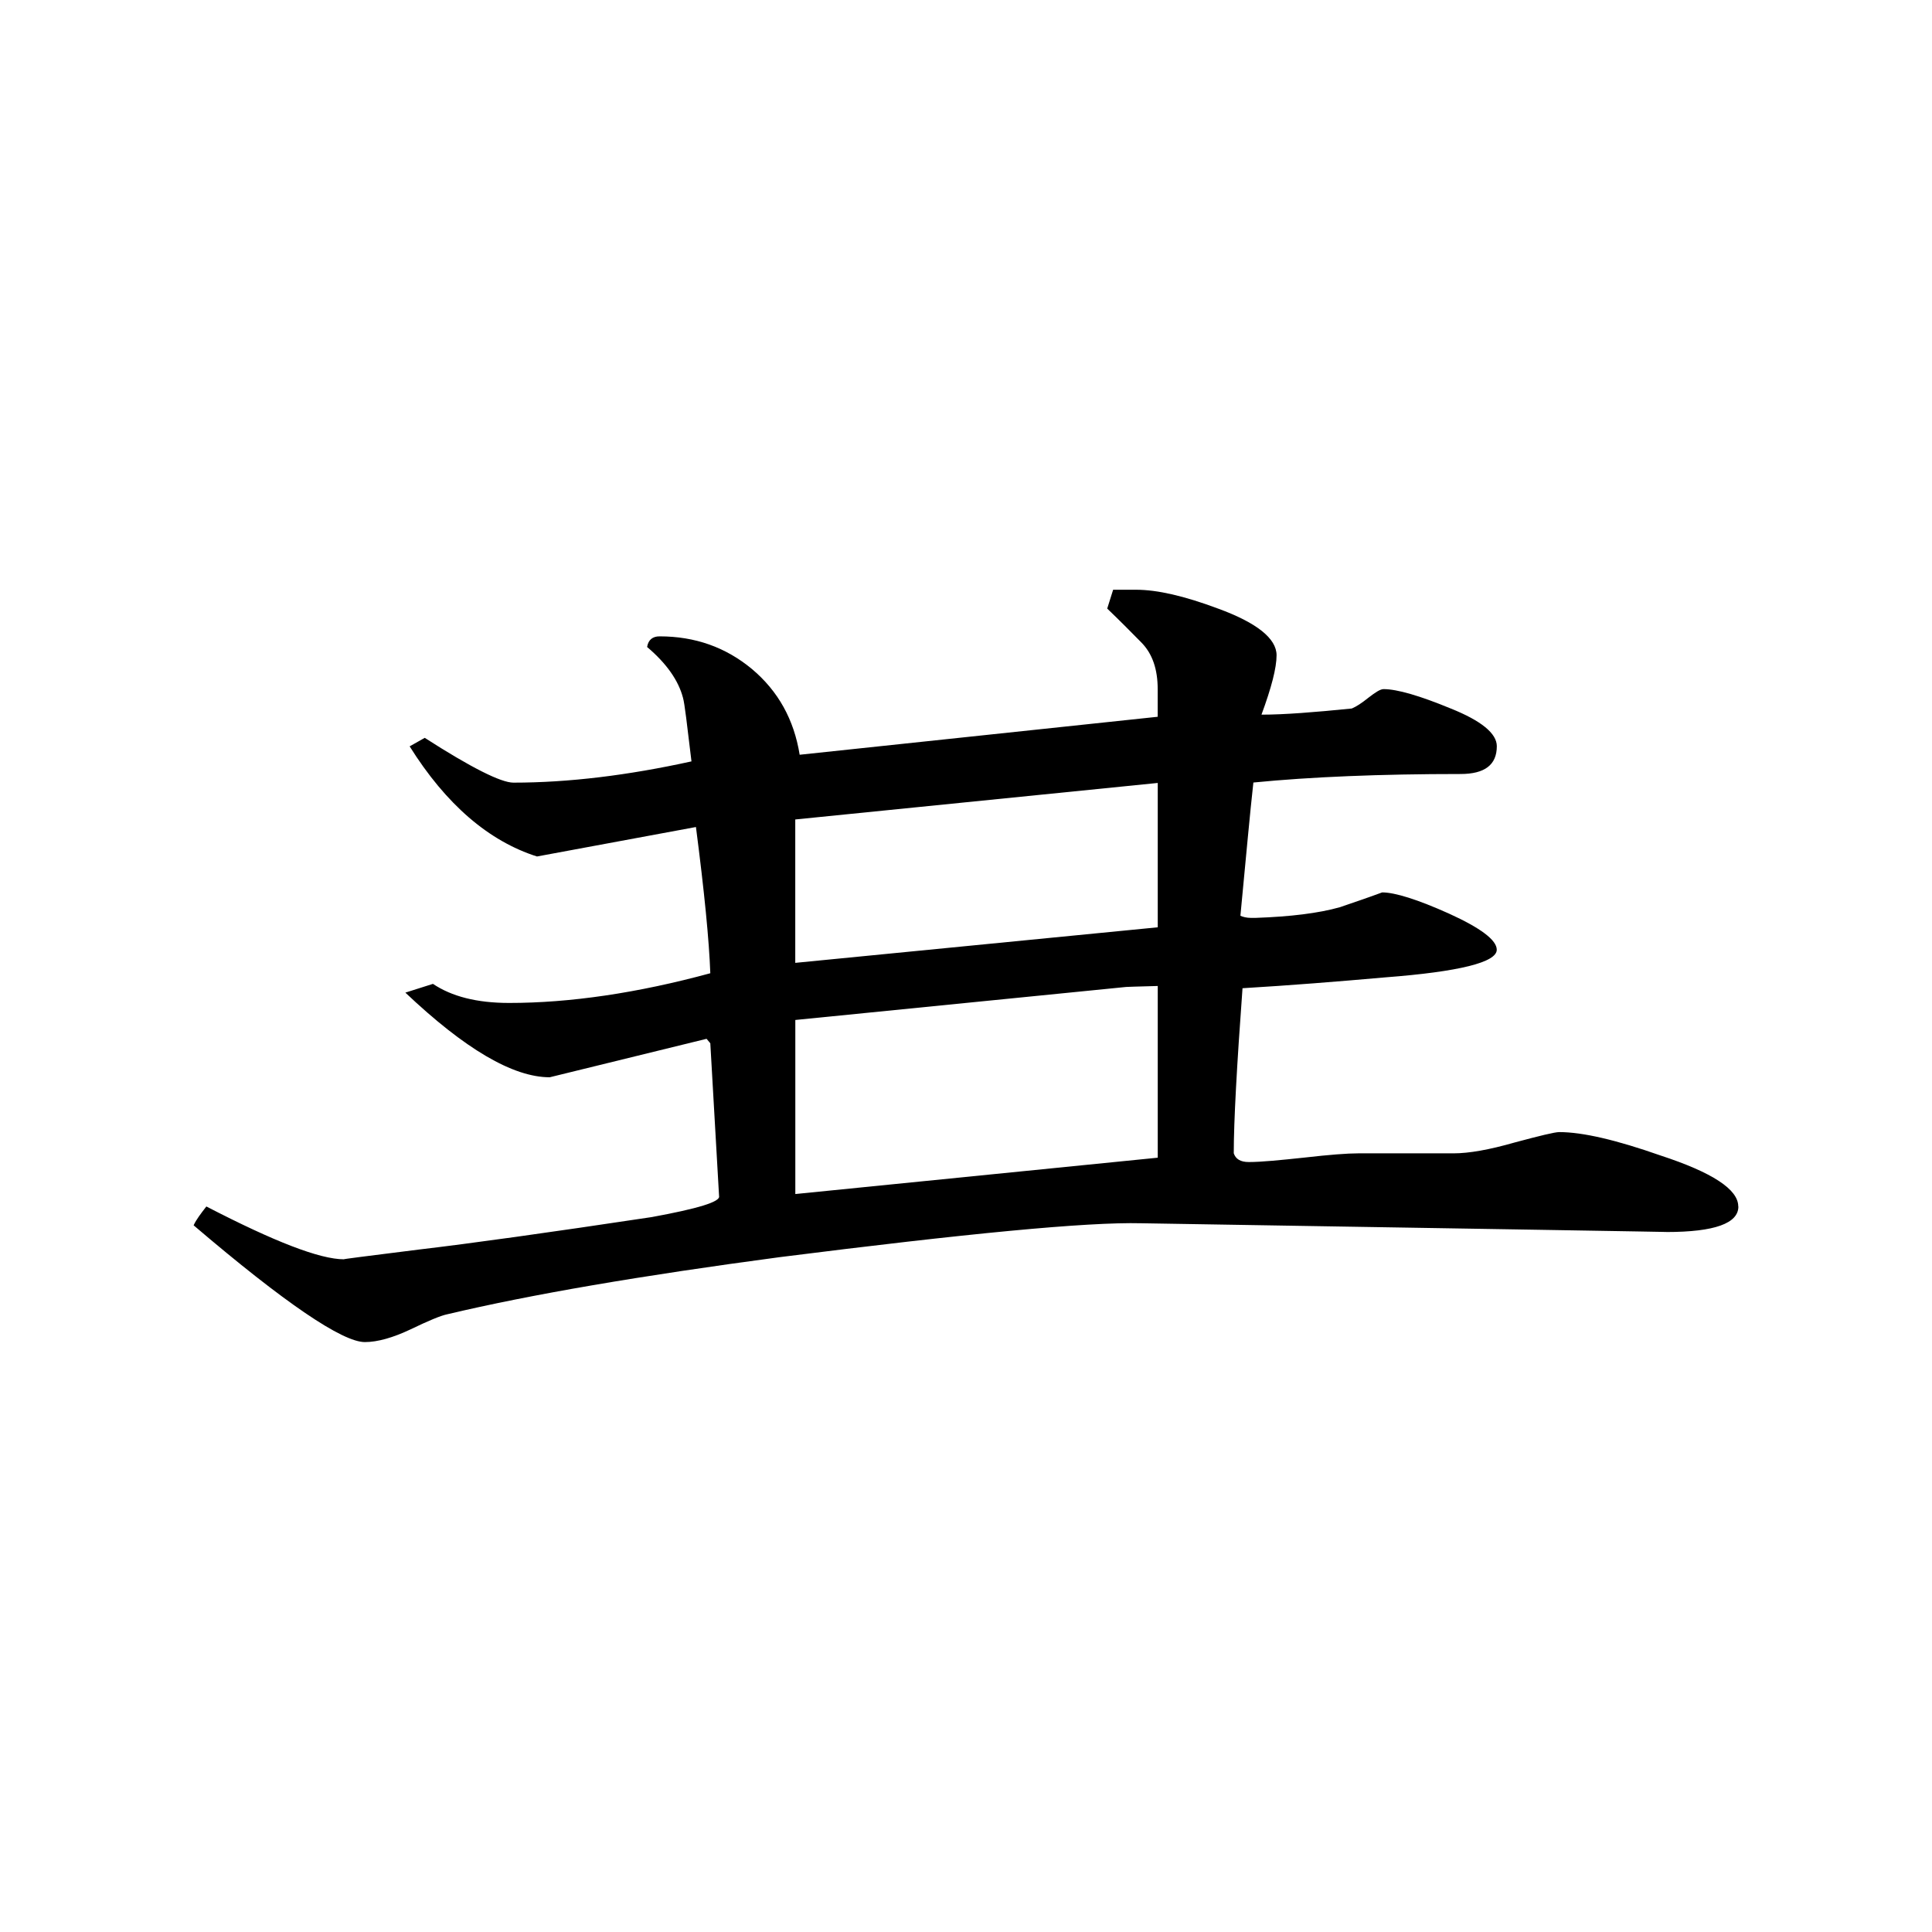
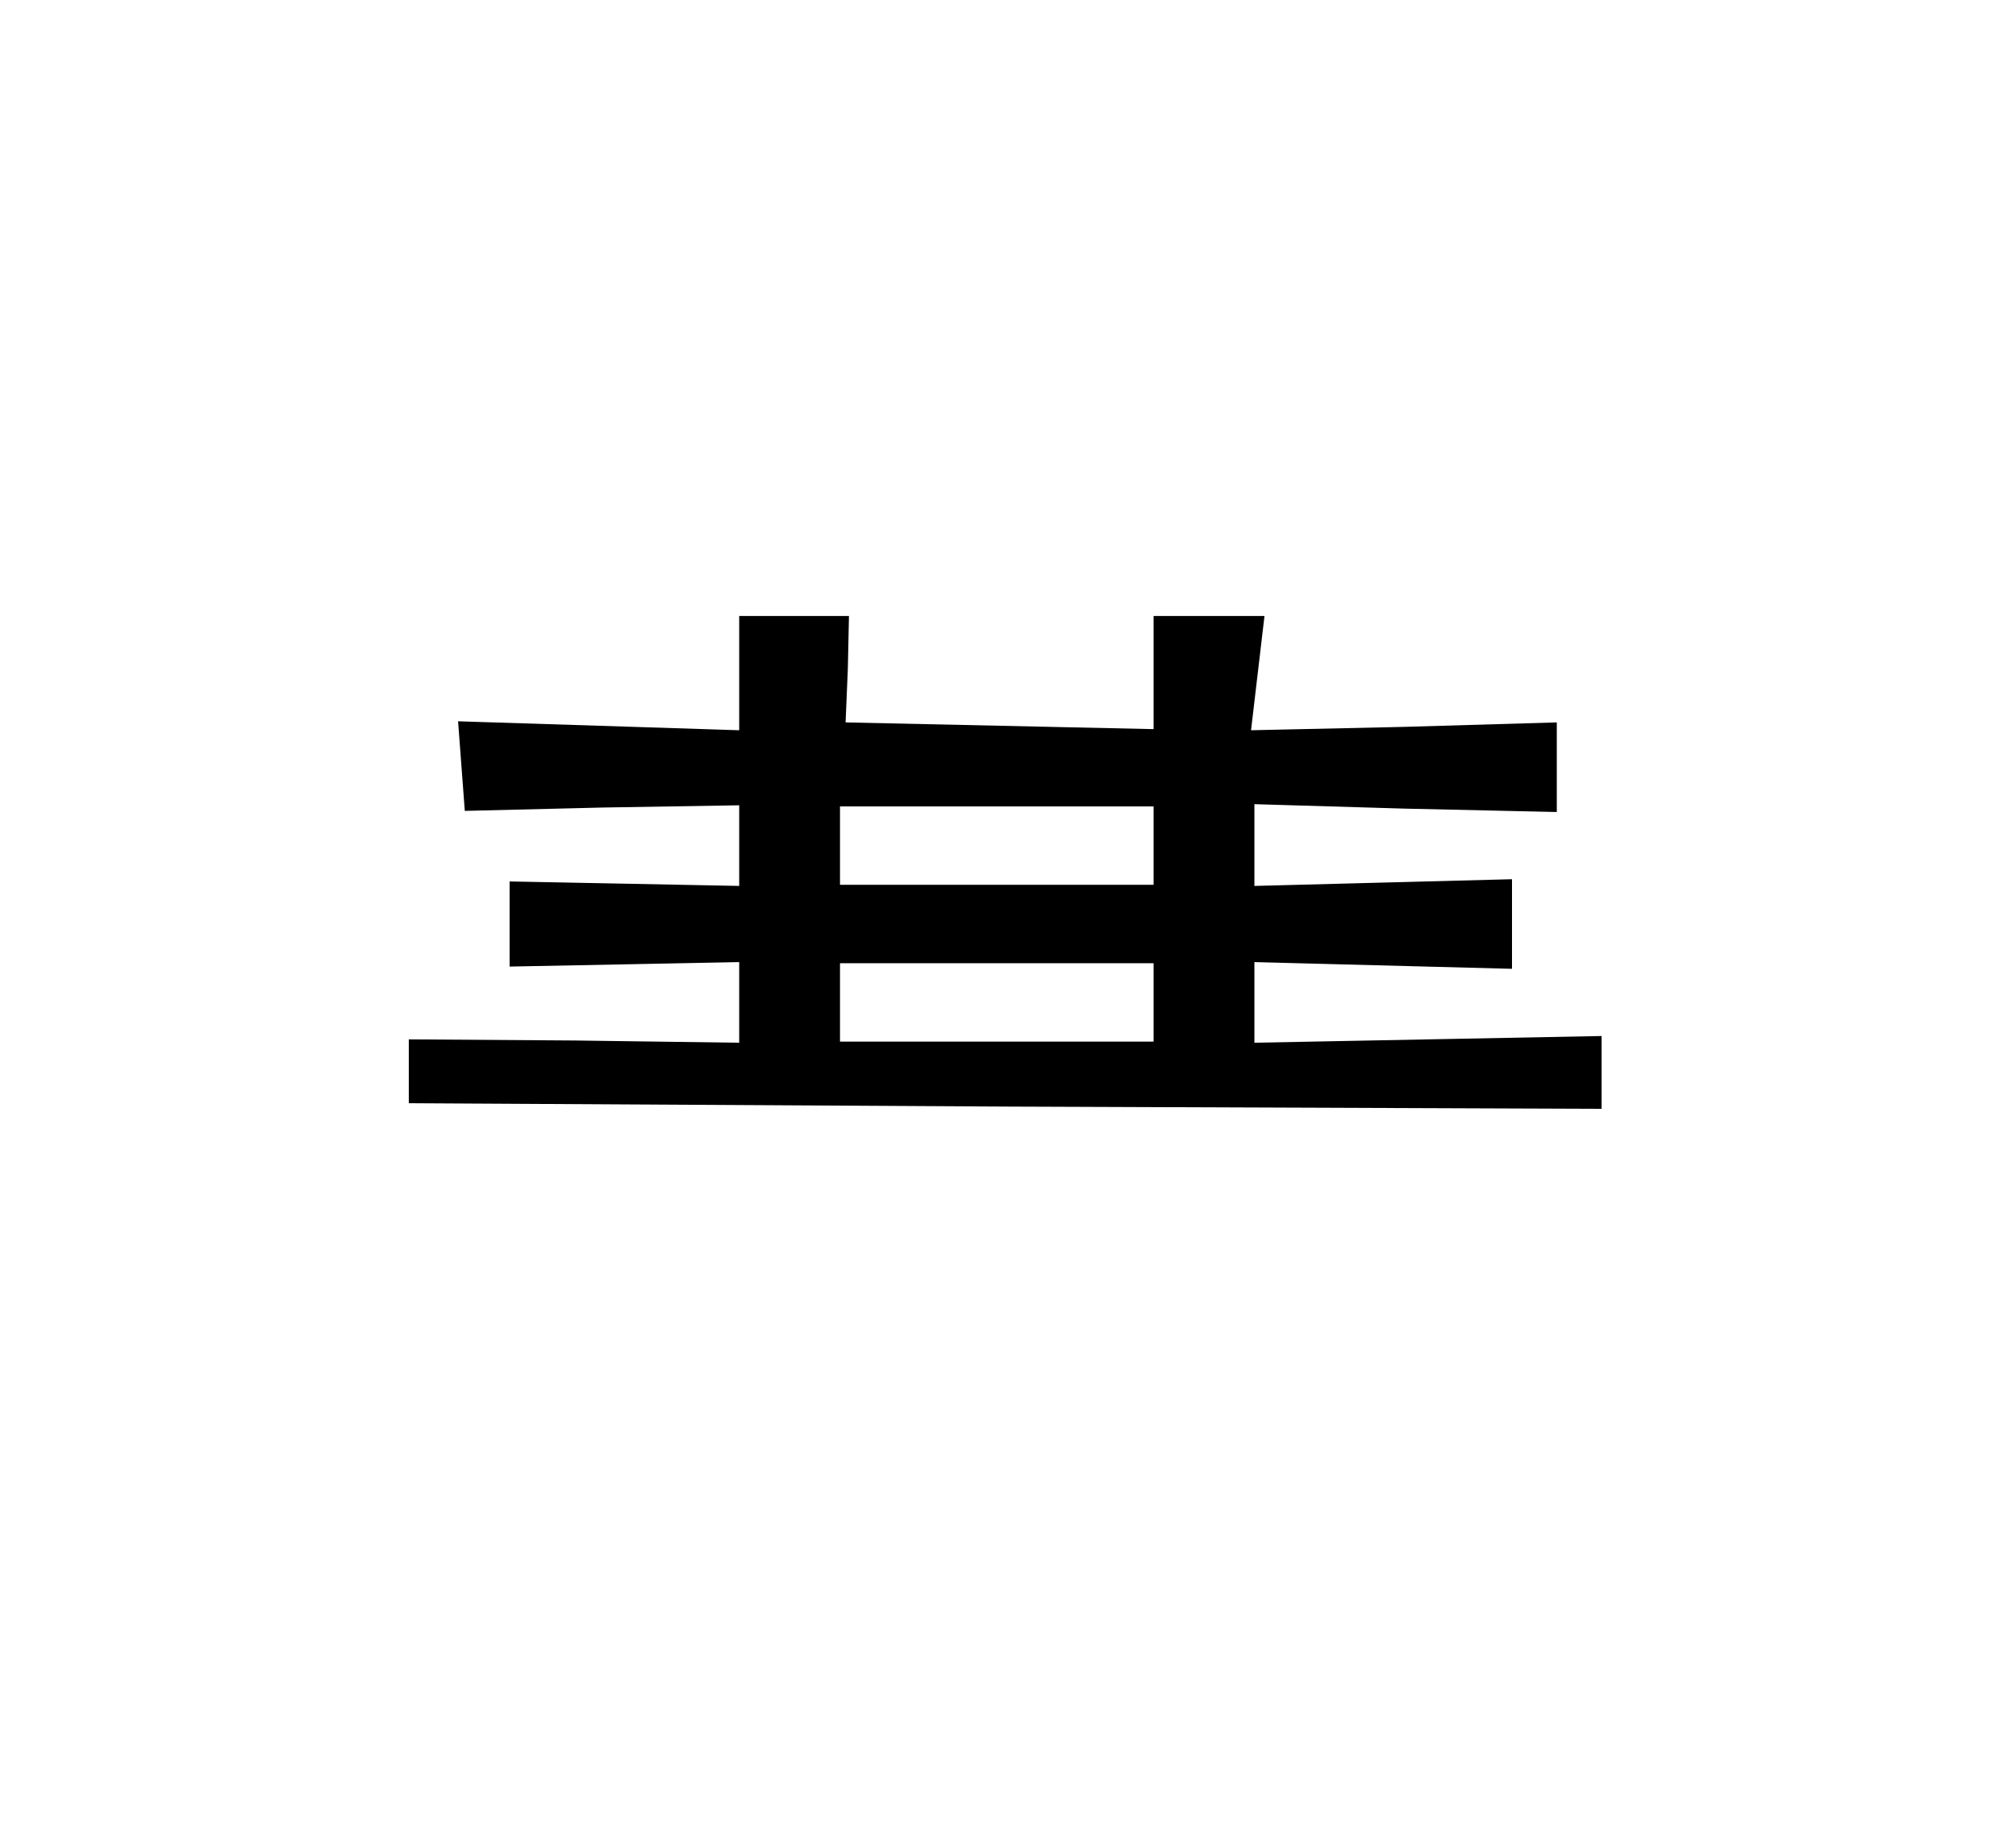
- <svg xmlns="http://www.w3.org/2000/svg" viewBox="4 4 32 32">
-   <path d="m32.793 23.984c0 .277-.391.422-1.188.422.16 0-2.734-.047-8.699-.145-.91-.023-2.91.172-5.996.562-2.289.305-4.117.617-5.5.945-.113.023-.316.109-.609.25-.289.137-.547.211-.758.211-.371 0-1.32-.641-2.836-1.934.043-.094.117-.191.211-.312 1.125.582 1.879.875 2.281.875-.047 0 .359-.051 1.227-.16.867-.102 2.152-.281 3.867-.539.77-.141 1.141-.254 1.117-.348l-.145-2.531-.062-.074-2.598.637c-.609 0-1.406-.469-2.391-1.402l.457-.145c.309.207.723.316 1.262.316 1.008 0 2.125-.164 3.332-.492-.02-.543-.098-1.344-.238-2.422l-2.633.488c-.797-.254-1.504-.859-2.109-1.824l.25-.141c.766.492 1.262.742 1.469.742.914 0 1.898-.121 2.949-.352-.074-.613-.113-.961-.141-1.055-.074-.281-.266-.562-.594-.84.02-.121.094-.176.207-.176.586 0 1.094.18 1.527.539.438.367.699.84.793 1.422l5.93-.629c0-.074 0-.223 0-.457 0-.328-.086-.586-.27-.773-.176-.18-.371-.375-.566-.562l.098-.312h.379c.352 0 .797.102 1.359.312.641.234.969.496.969.773 0 .211-.086.539-.25.984.375 0 .871-.039 1.496-.102.074-.031.16-.086.277-.18.117-.09.195-.141.25-.141.223 0 .598.109 1.109.32.508.203.766.414.766.625 0 .309-.199.461-.602.461-1.328 0-2.477.047-3.43.141-.055.488-.121 1.223-.215 2.207.043.02.105.035.176.035h.074c.582-.02 1.047-.078 1.395-.176.215-.074.449-.152.703-.246.211 0 .586.117 1.109.352.523.238.789.438.789.598 0 .207-.617.363-1.844.457-.793.07-1.578.133-2.367.18-.094 1.281-.145 2.203-.145 2.734.031.094.109.145.25.145.207 0 .516-.031.922-.074.41-.047.707-.07.891-.07h1.578c.254 0 .59-.059 1.012-.18.422-.113.664-.172.738-.172.391 0 .953.133 1.676.387.859.281 1.289.562 1.289.844zm-9.617-4.625v-2.391l-6.004.605v2.375zm0 3.816v-2.844c-.348.008-.523.016-.523.016l-5.48.547v2.883zm0 0" />
+ <svg xmlns="http://www.w3.org/2000/svg" version="1.0" viewBox="-20 -30 180 164" preserveAspectRatio="xMidYMid meet">
+   <g transform="translate(0,124) scale(0.1,-0.1)" fill="#000000" stroke="none">
+     <path d="M460 939 l0 -51 -125 4 -126 4 3 -40 3 -40 123 3 122 2 0 -36 0 -36 -102 2 -103 2 0 -38 0 -38 103 2 102 2 0 -36 0 -36 -147 2 -148 1 0 -28 0 -29 533 -3 532 -2 0 32 0 33 -155 -3 -155 -3 0 36 0 36 115 -3 115 -3 0 40 0 40 -115 -3 -115 -3 0 36 0 37 135 -4 135 -3 0 40 0 40 -137 -4 -136 -3 6 51 6 51 -49 0 -50 0 0 -50 0 -51 -137 3 -138 3 2 48 1 47 -49 0 -49 0 0 -51z m370 -154 l0 -35 -140 0 -140 0 0 35 0 35 140 0 140 0 0 -35z m0 -140 l0 -35 -140 0 -140 0 0 35 0 35 140 0 140 0 0 -35z" />
+   </g>
</svg>
